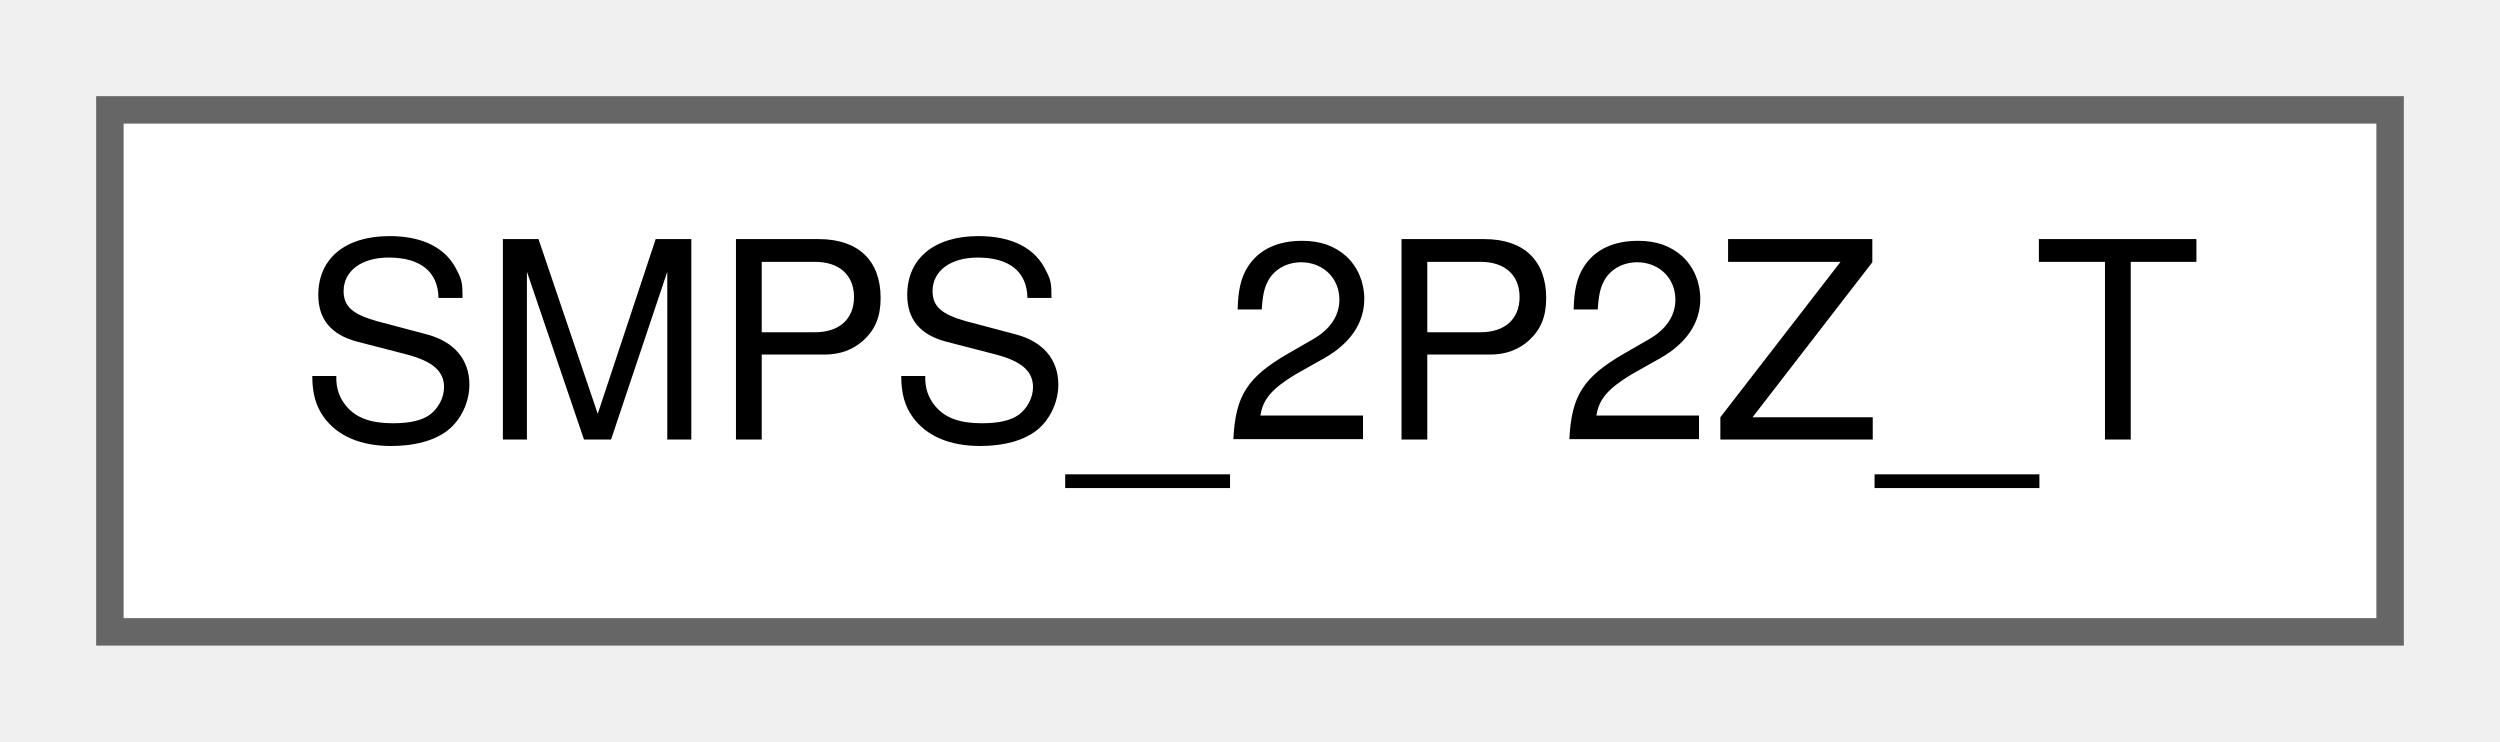
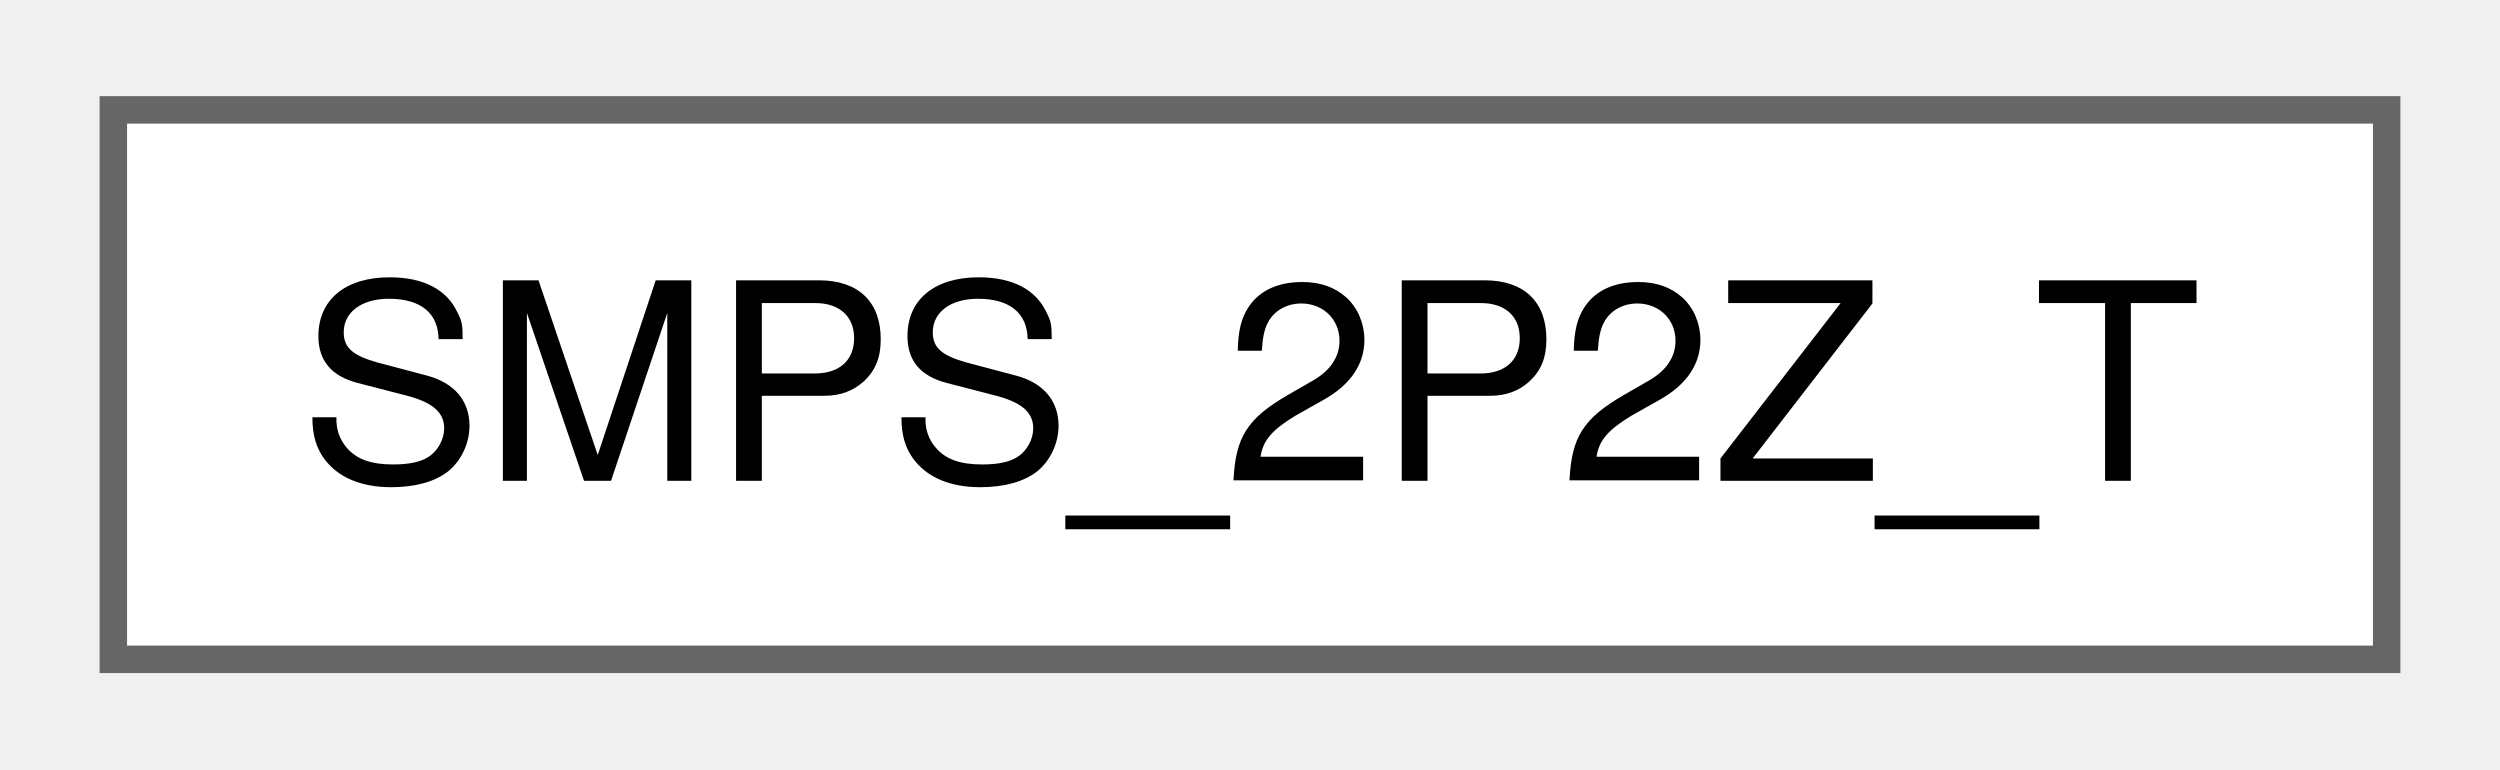
- <svg xmlns="http://www.w3.org/2000/svg" xmlns:xlink="http://www.w3.org/1999/xlink" width="91pt" height="27pt" viewBox="0.00 0.00 91.00 27.00">
-   <g id="graph0" class="graph" transform="scale(1 1) rotate(0) translate(4 23)">
+ <svg xmlns="http://www.w3.org/2000/svg" xmlns:xlink="http://www.w3.org/1999/xlink" width="91pt" height="28pt" viewBox="0.00 0.00 90.75 28.00">
+   <g id="graph0" class="graph" transform="scale(1 1) rotate(0) translate(4 24)">
    <g id="Node000000" class="node">
      <g id="a_Node000000">
-         <a xlink:href="a00695.html" target="_top" xlink:title=" ">
-           <polygon fill="white" stroke="#666666" points="83,-19 0,-19 0,0 83,0 83,-19" />
-           <text text-anchor="middle" x="41.5" y="-7" font-family="Helvetica,sans-Serif" font-size="10.00">SMPS_2P2Z_T</text>
+         <a xlink:href="a00689.html" target="_top" xlink:title=" ">
+           <polygon fill="white" stroke="#666666" points="82.75,-20 0,-20 0,0 82.75,0 82.75,-20" />
+           <text text-anchor="middle" x="41.38" y="-6.5" font-family="Helvetica,sans-Serif" font-size="10.00">SMPS_2P2Z_T</text>
        </a>
      </g>
    </g>
  </g>
</svg>
